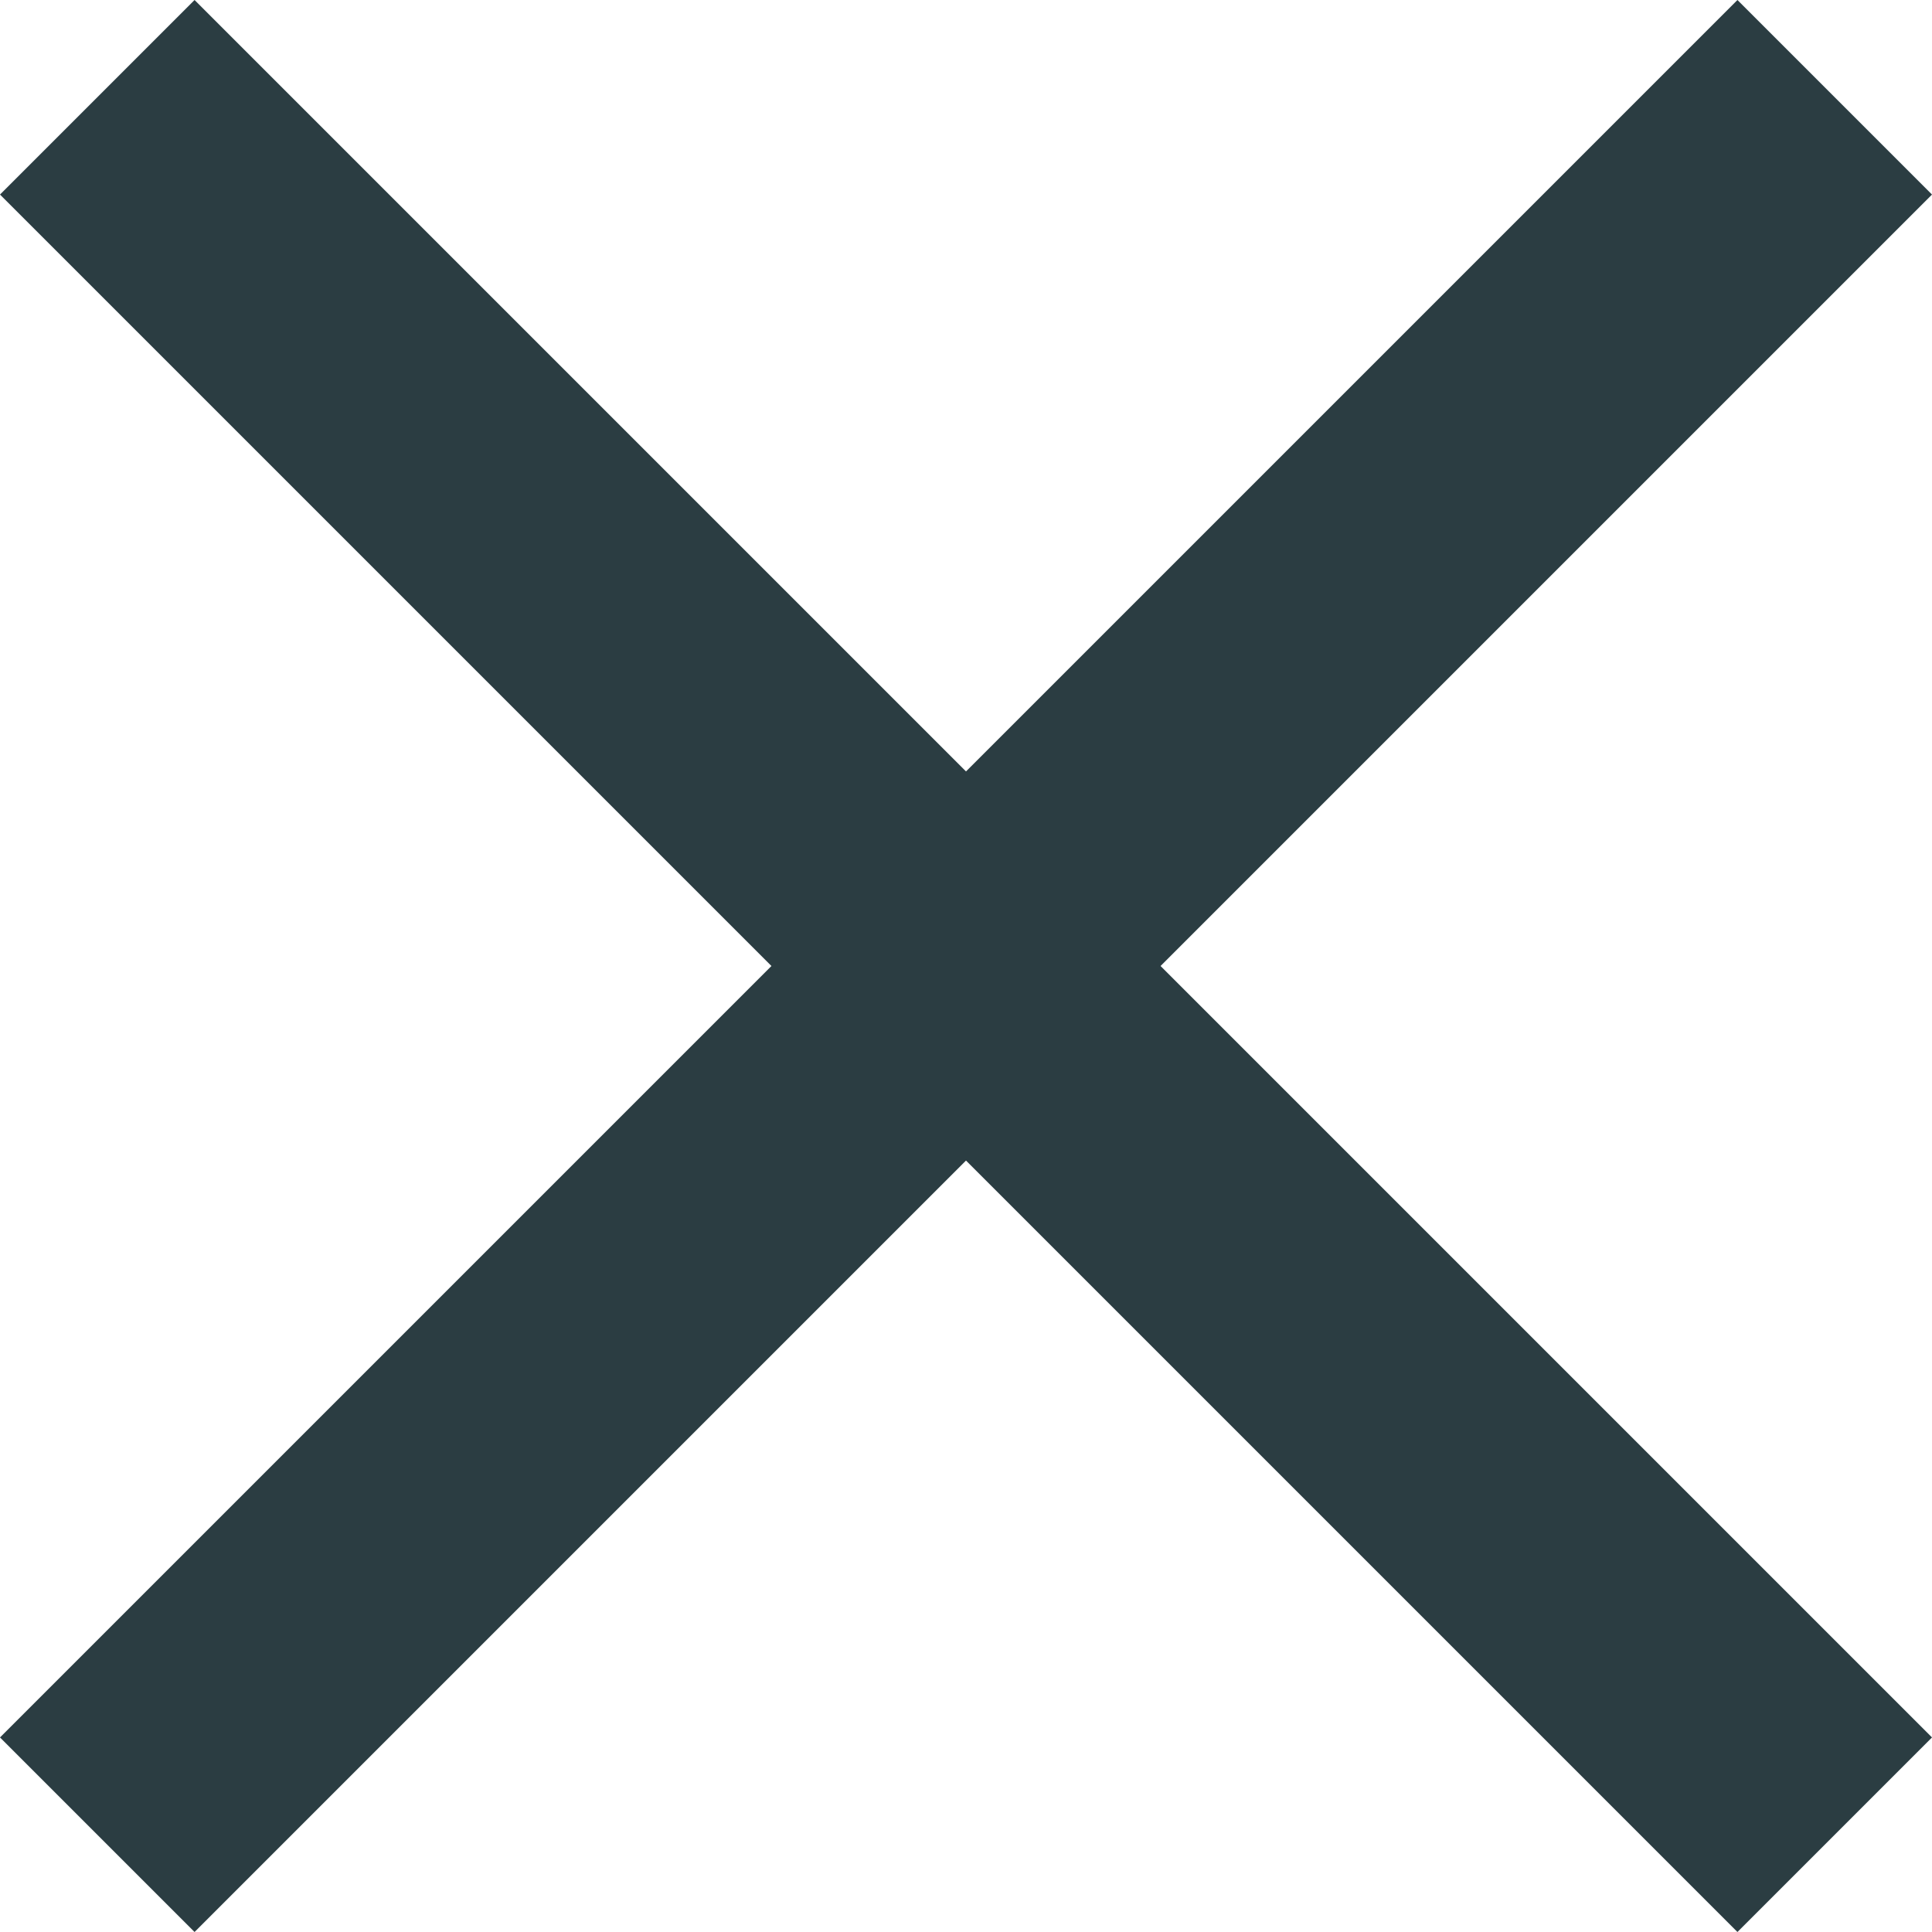
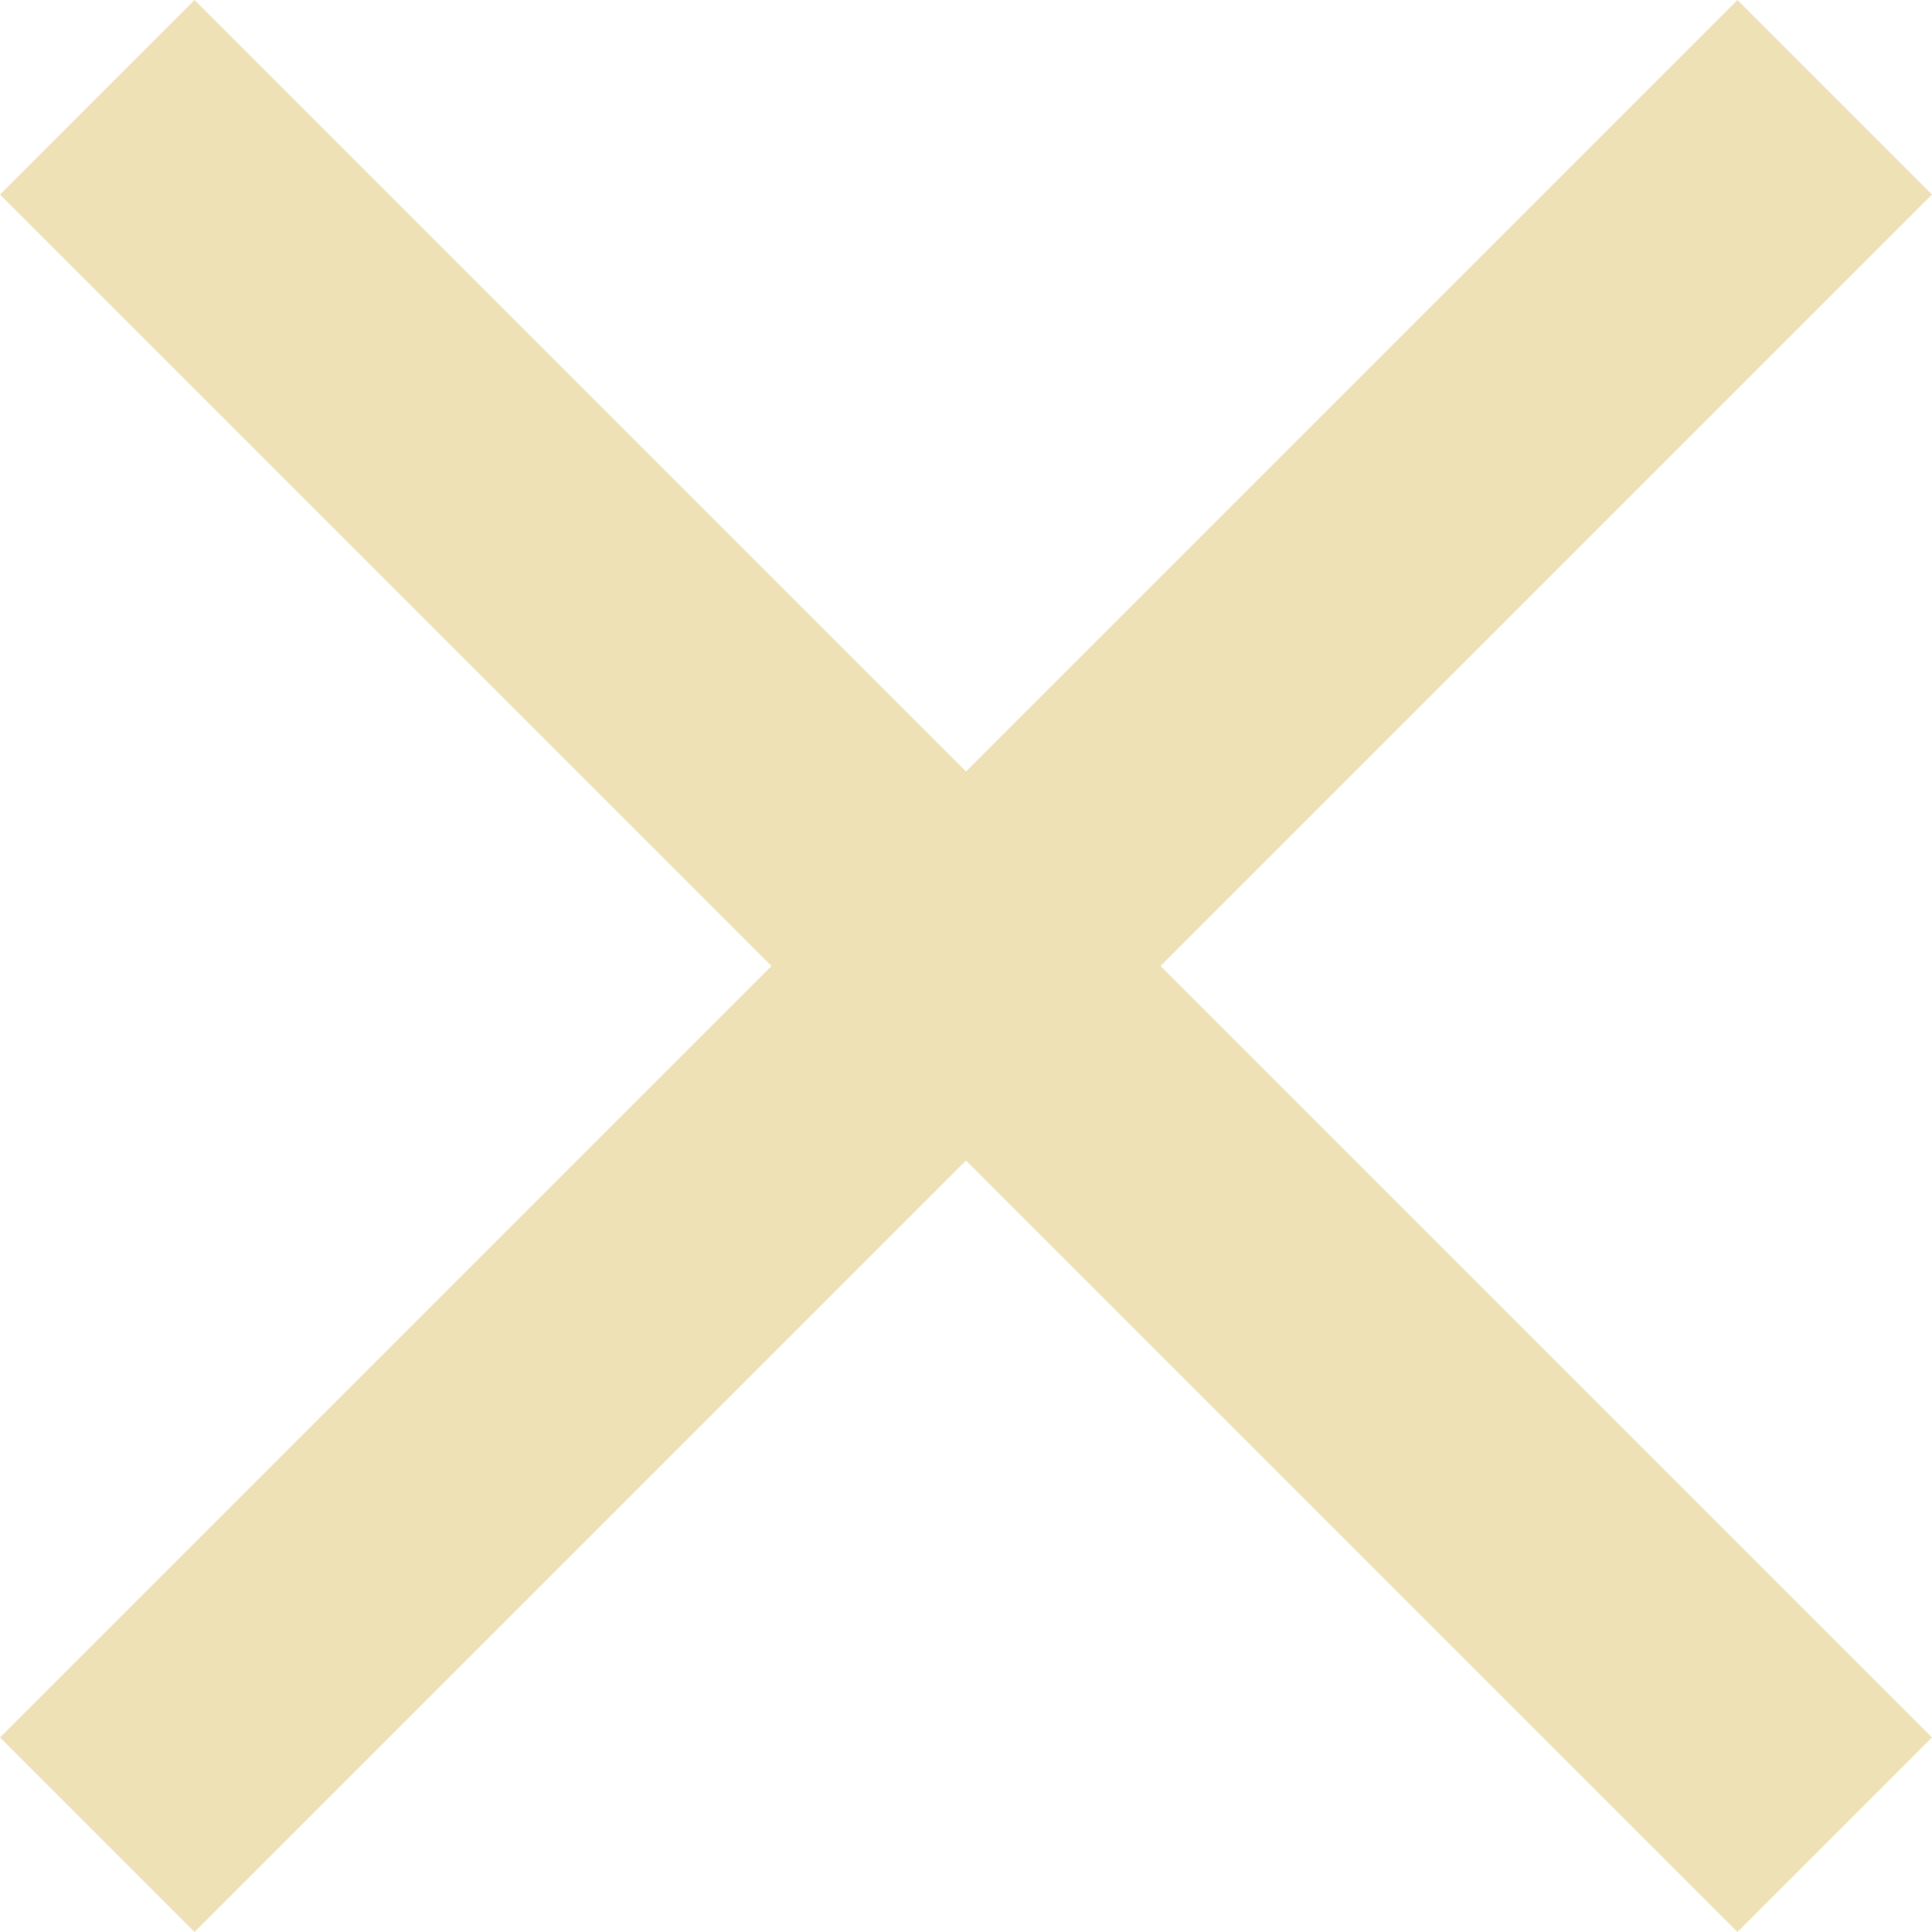
- <svg xmlns="http://www.w3.org/2000/svg" width="30" height="30" viewBox="0 0 30 30" fill="none">
-   <path d="M30 3.021L26.979 0L15 11.979L3.021 0L0 3.021L11.979 15L0 26.979L3.021 30L15 18.021L26.979 30L30 26.979L18.021 15L30 3.021Z" fill="#2B3D42" />
+ <svg xmlns="http://www.w3.org/2000/svg" width="20" height="20" viewBox="0 0 30 30" fill="none">
+   <path d="M30 3.021L26.979 0L15 11.979L3.021 0L0 3.021L11.979 15L0 26.979L3.021 30L15 18.021L26.979 30L30 26.979L18.021 15L30 3.021Z" fill="#eee1b5" />
</svg>
